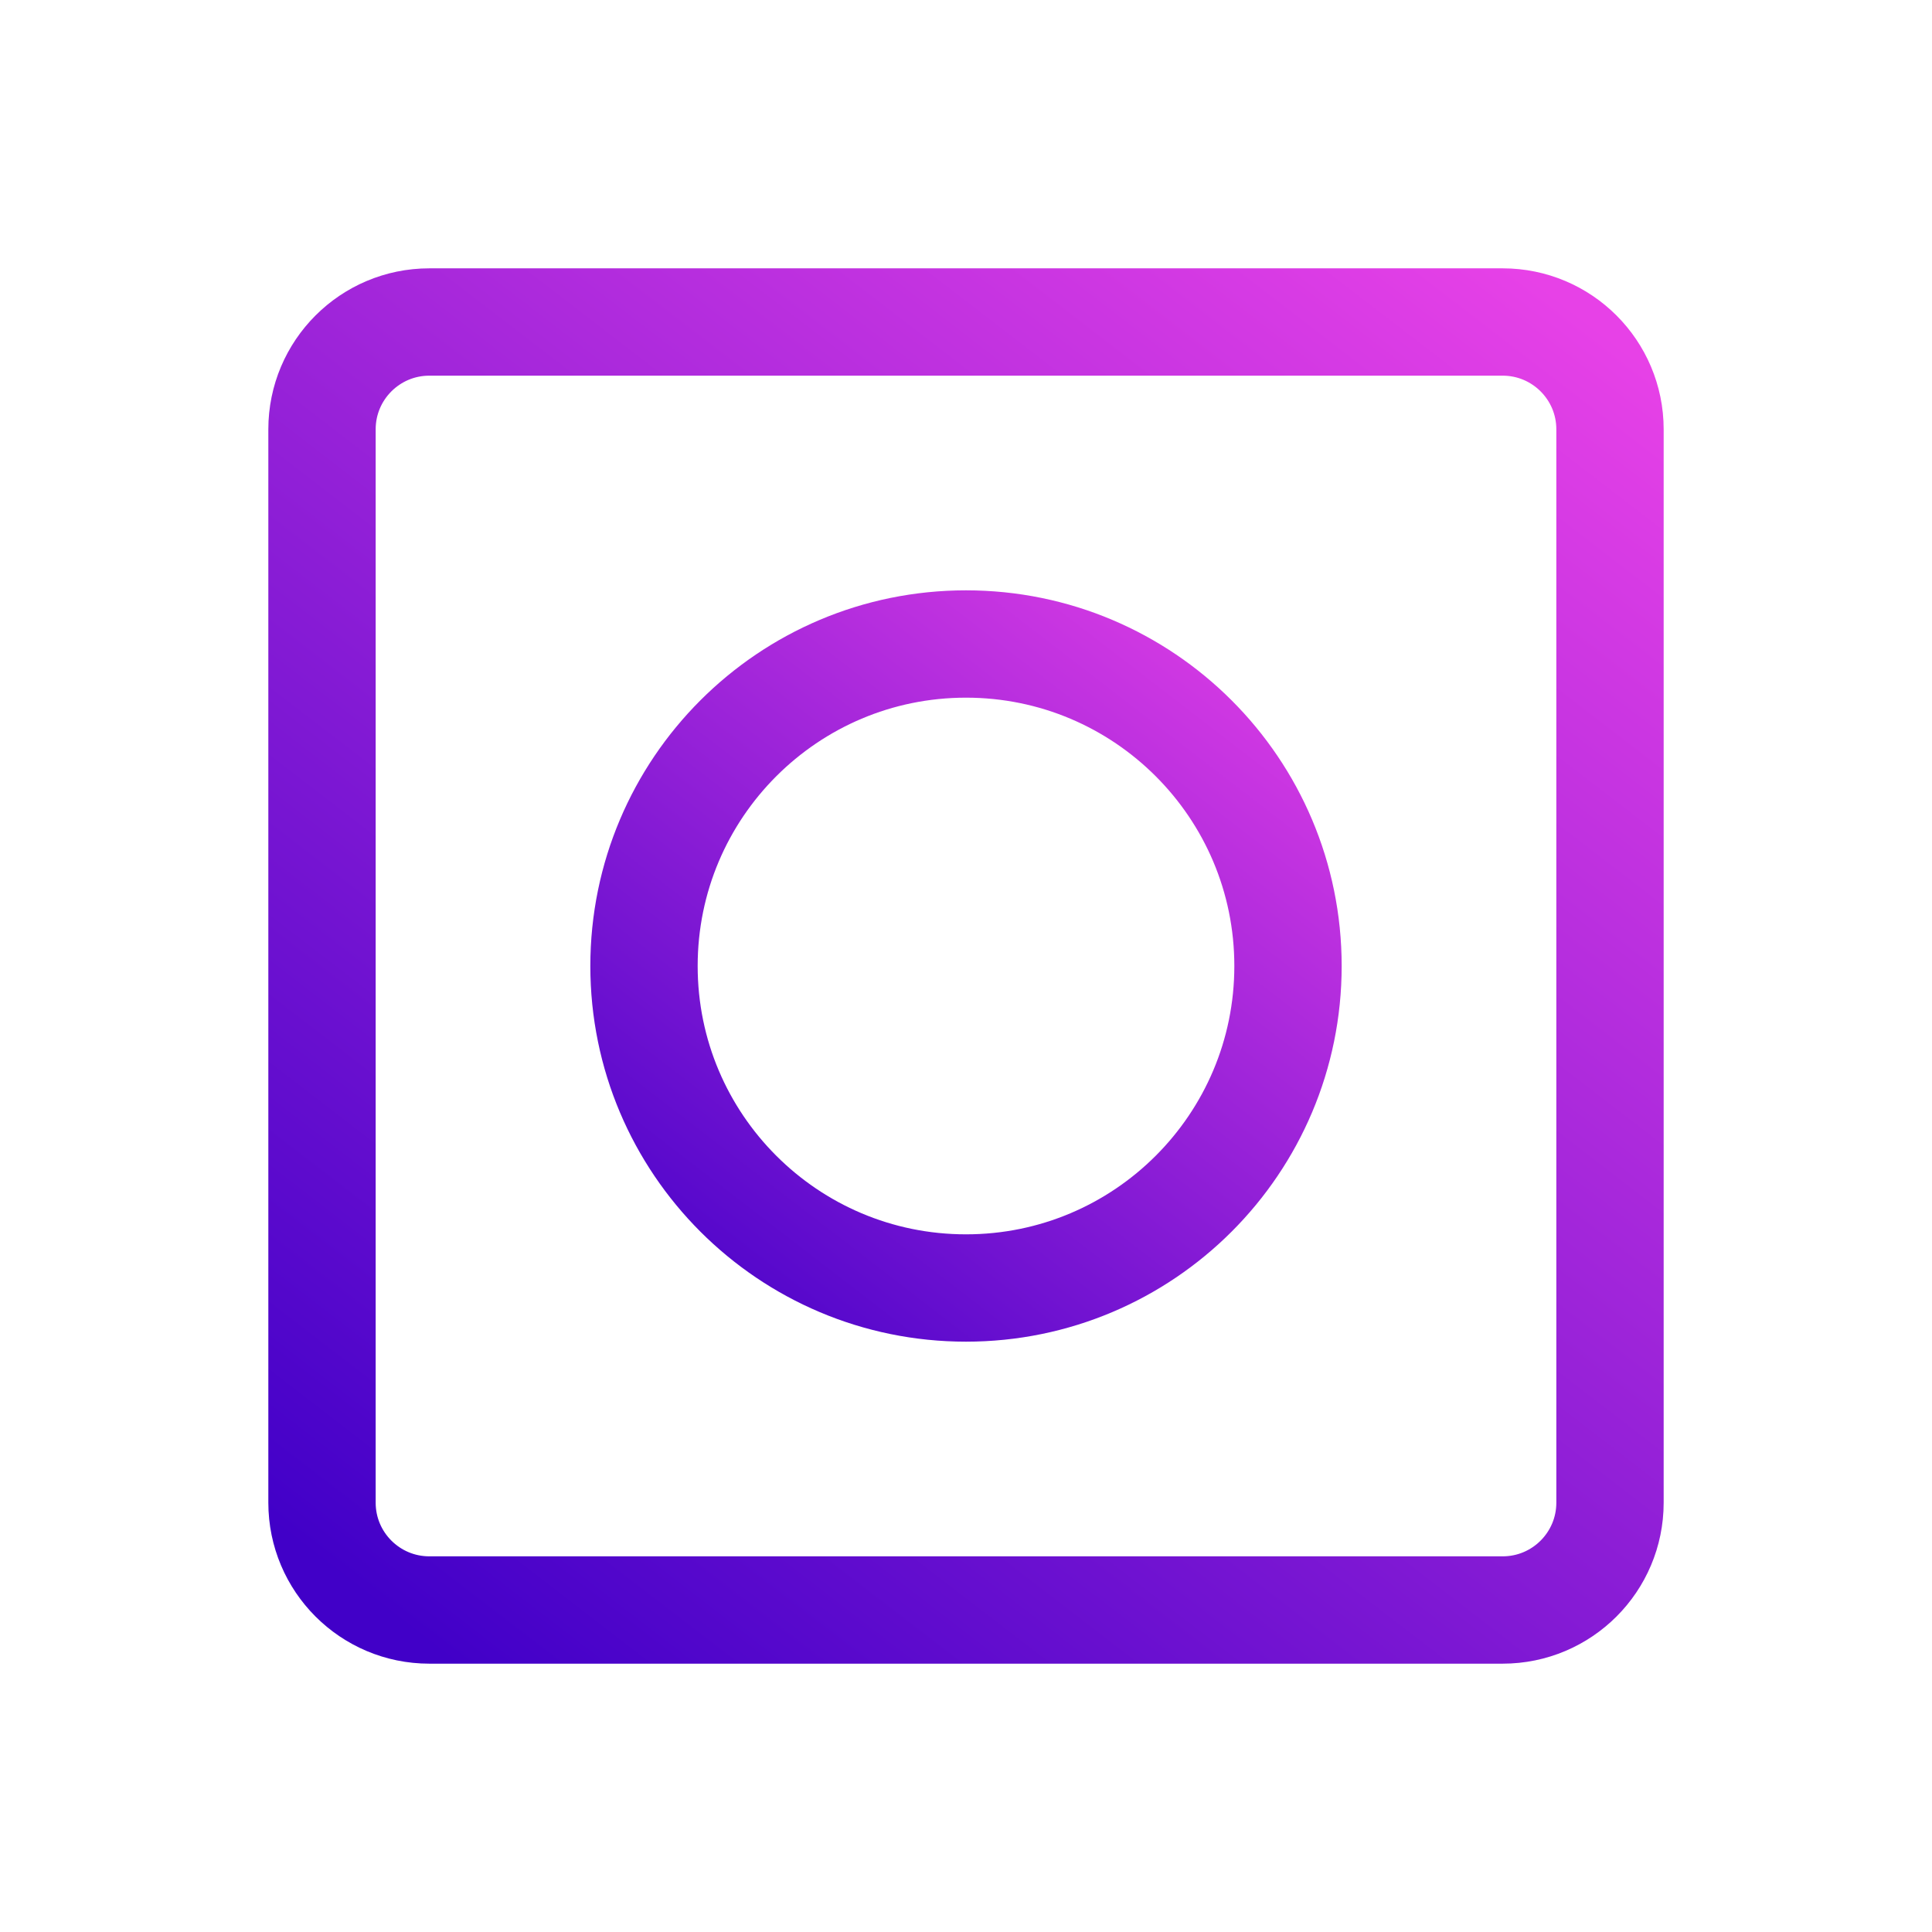
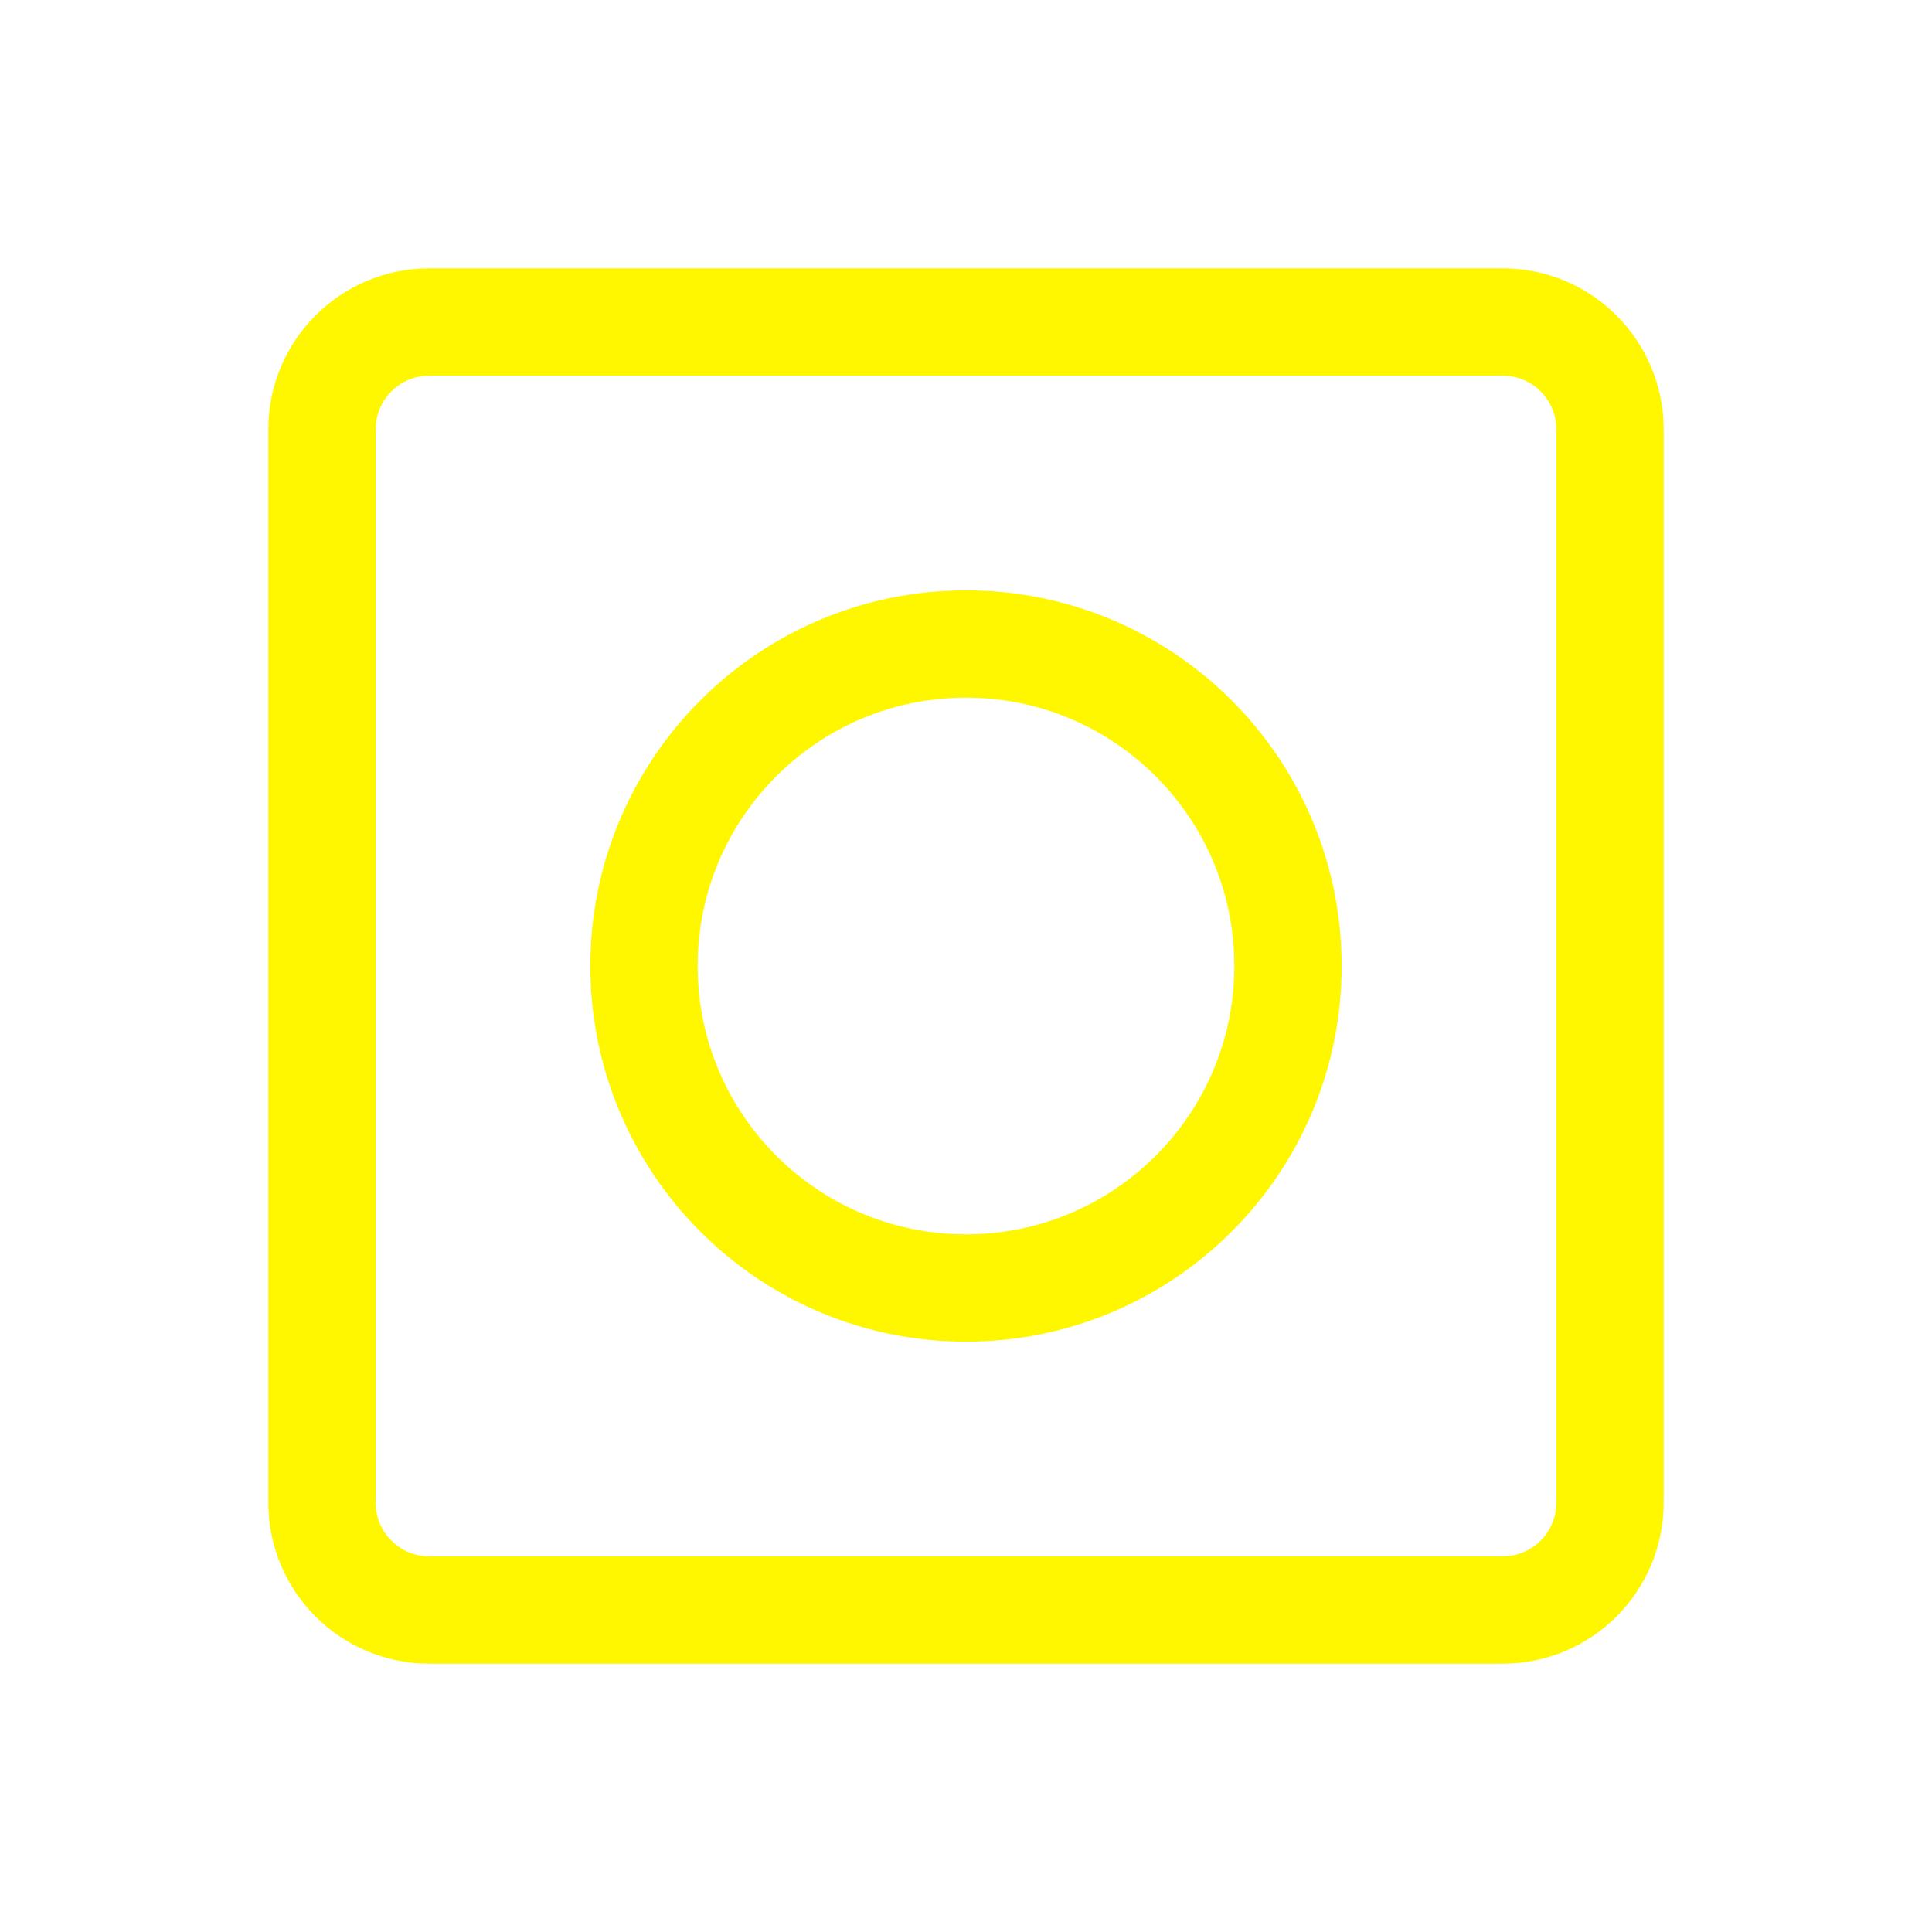
<svg xmlns="http://www.w3.org/2000/svg" width="36" height="36" viewBox="0 0 36 36" fill="none">
-   <rect x="6" y="6" width="24" height="24" rx="2" stroke="url(#paint0_linear_451_41)" stroke-width="2" />
-   <circle cx="18" cy="18" r="6" stroke="url(#paint1_linear_451_41)" stroke-width="2" />
-   <defs>
-     <linearGradient id="paint0_linear_451_41" x1="28.136" y1="4.812" x2="8.141" y2="30.791" gradientUnits="userSpaceOnUse">
-       <stop stop-color="#E741E7" />
-       <stop offset="1" stop-color="#4100C8" />
-     </linearGradient>
-     <linearGradient id="paint1_linear_451_41" x1="23.912" y1="10.307" x2="12.249" y2="25.461" gradientUnits="userSpaceOnUse">
-       <stop stop-color="#E741E7" />
-       <stop offset="1" stop-color="#4100C8" />
-     </linearGradient>
-   </defs>
+   <rect x="6" y="6" width="24" height="24" rx="2" stroke="#FFF700" stroke-width="2" />
+   <circle cx="18" cy="18" r="6" stroke="#FFF700" stroke-width="2" />
</svg>
